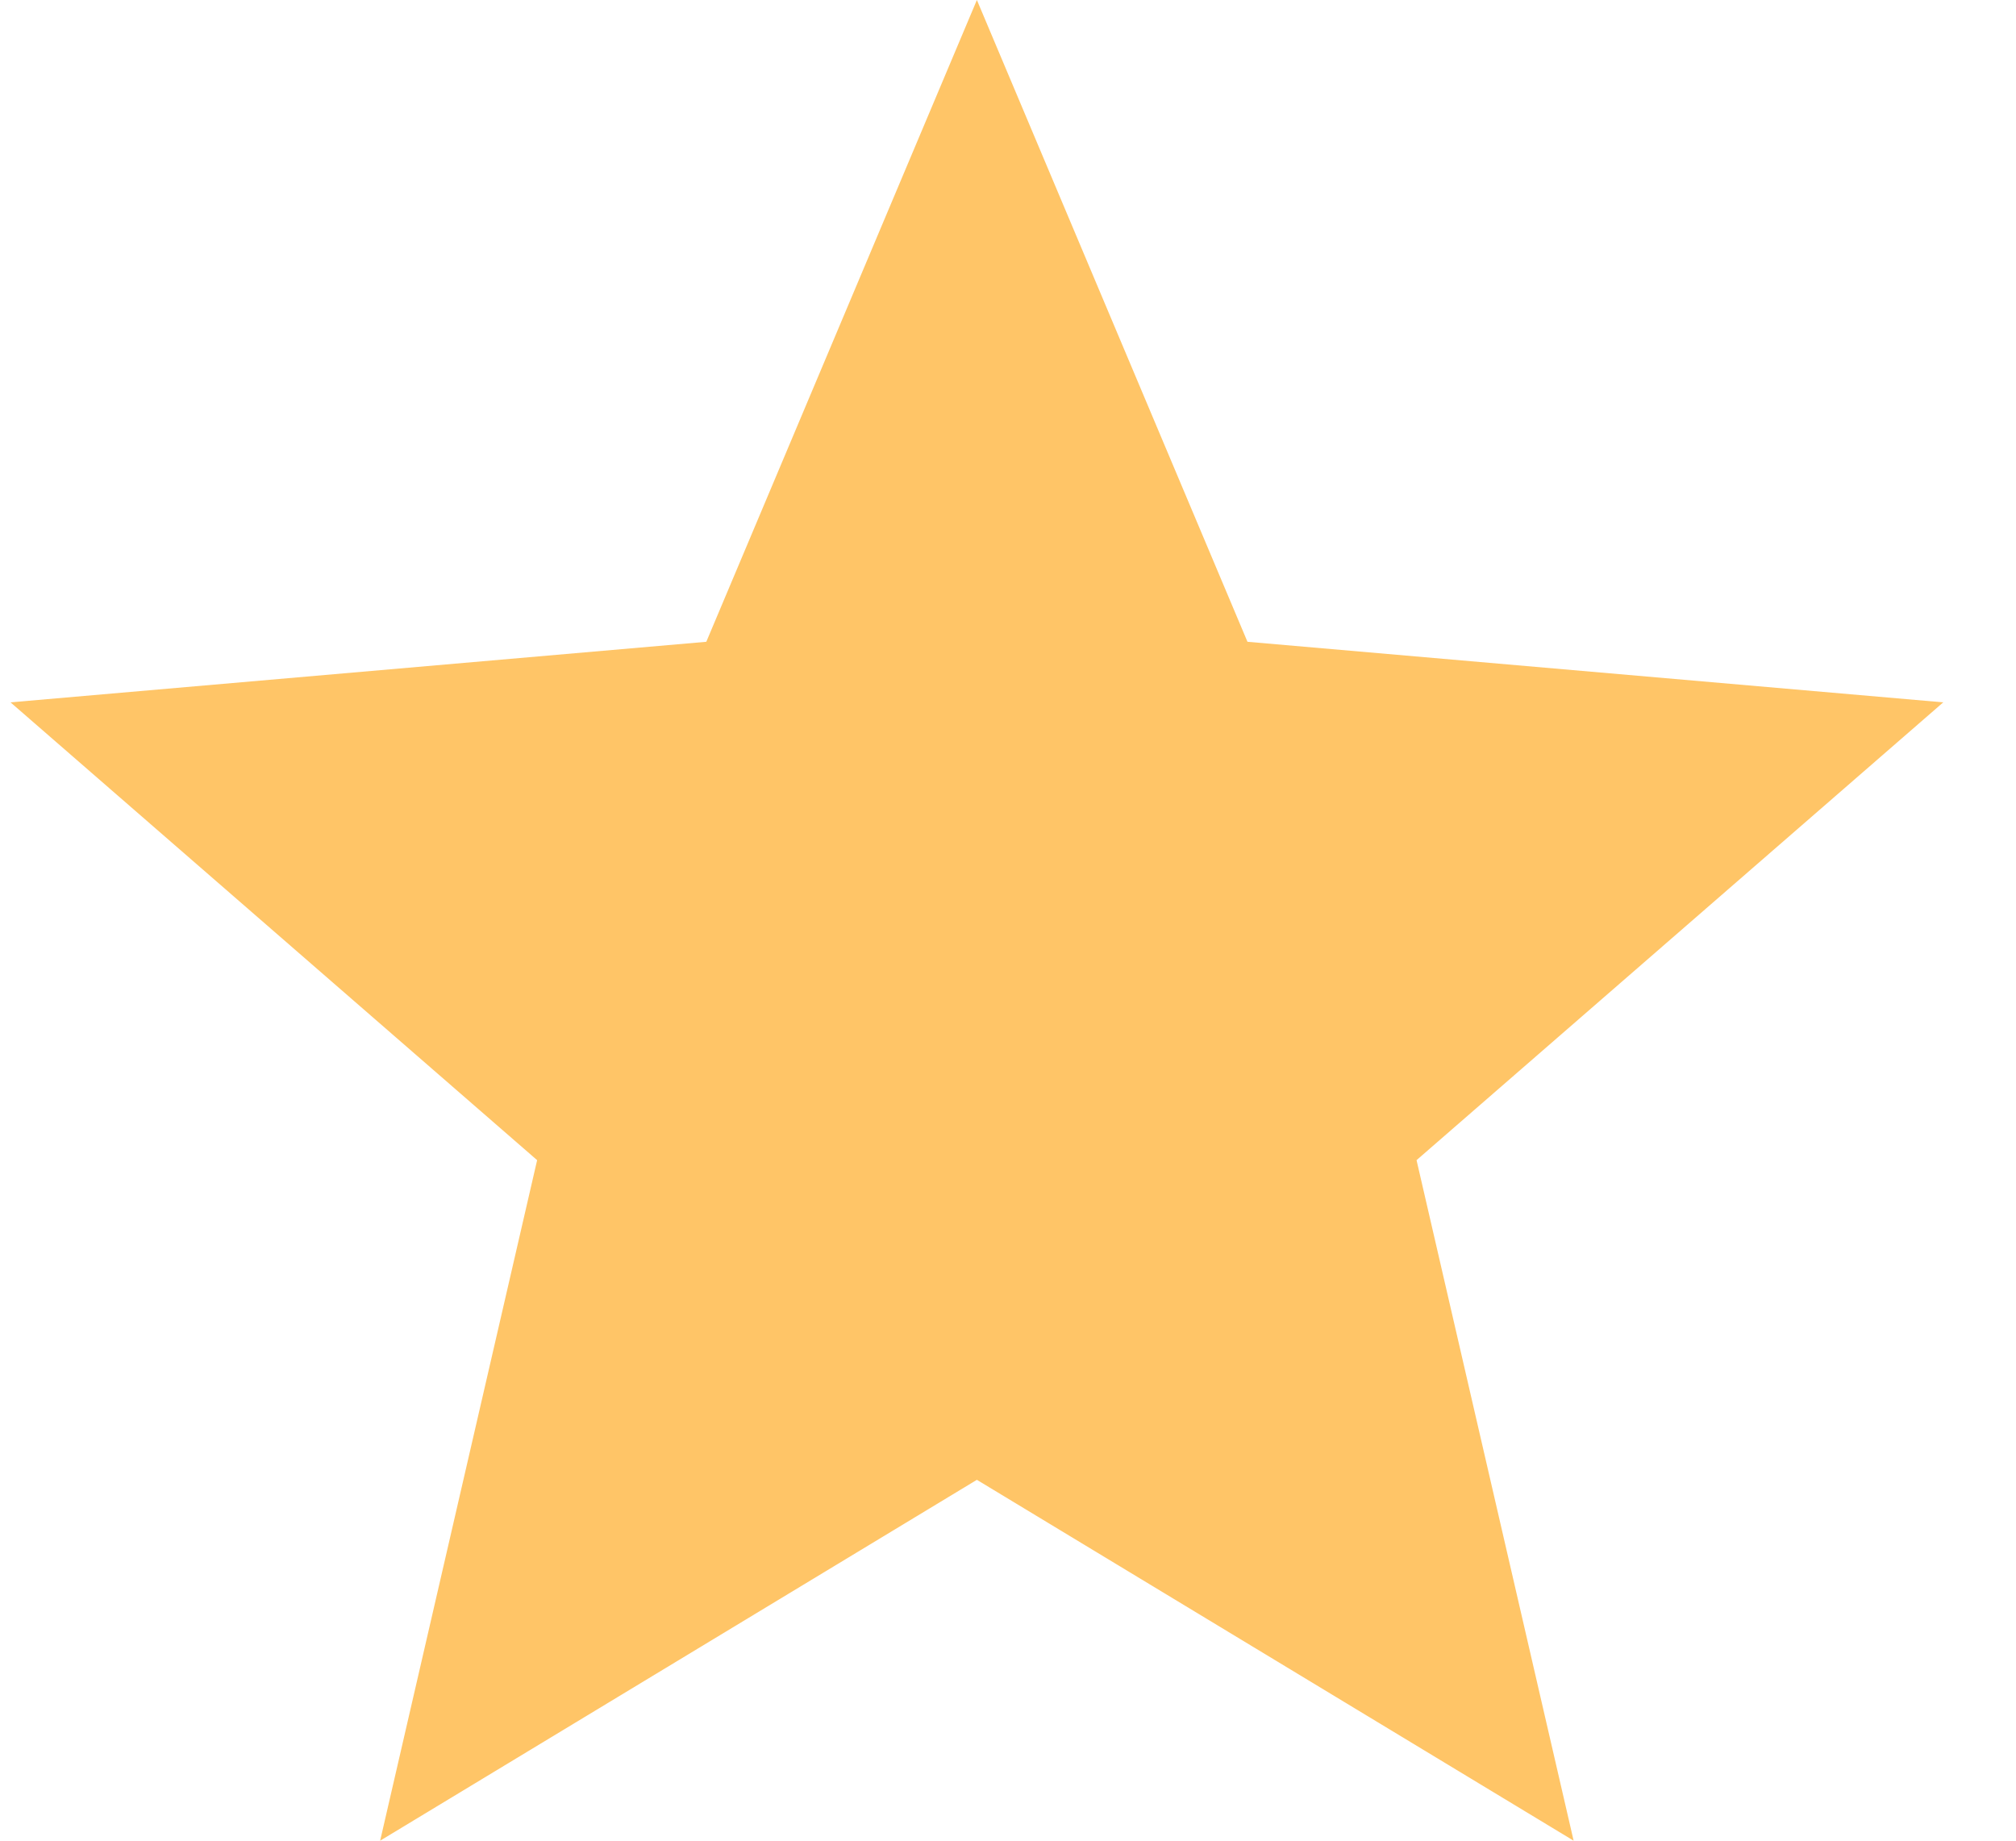
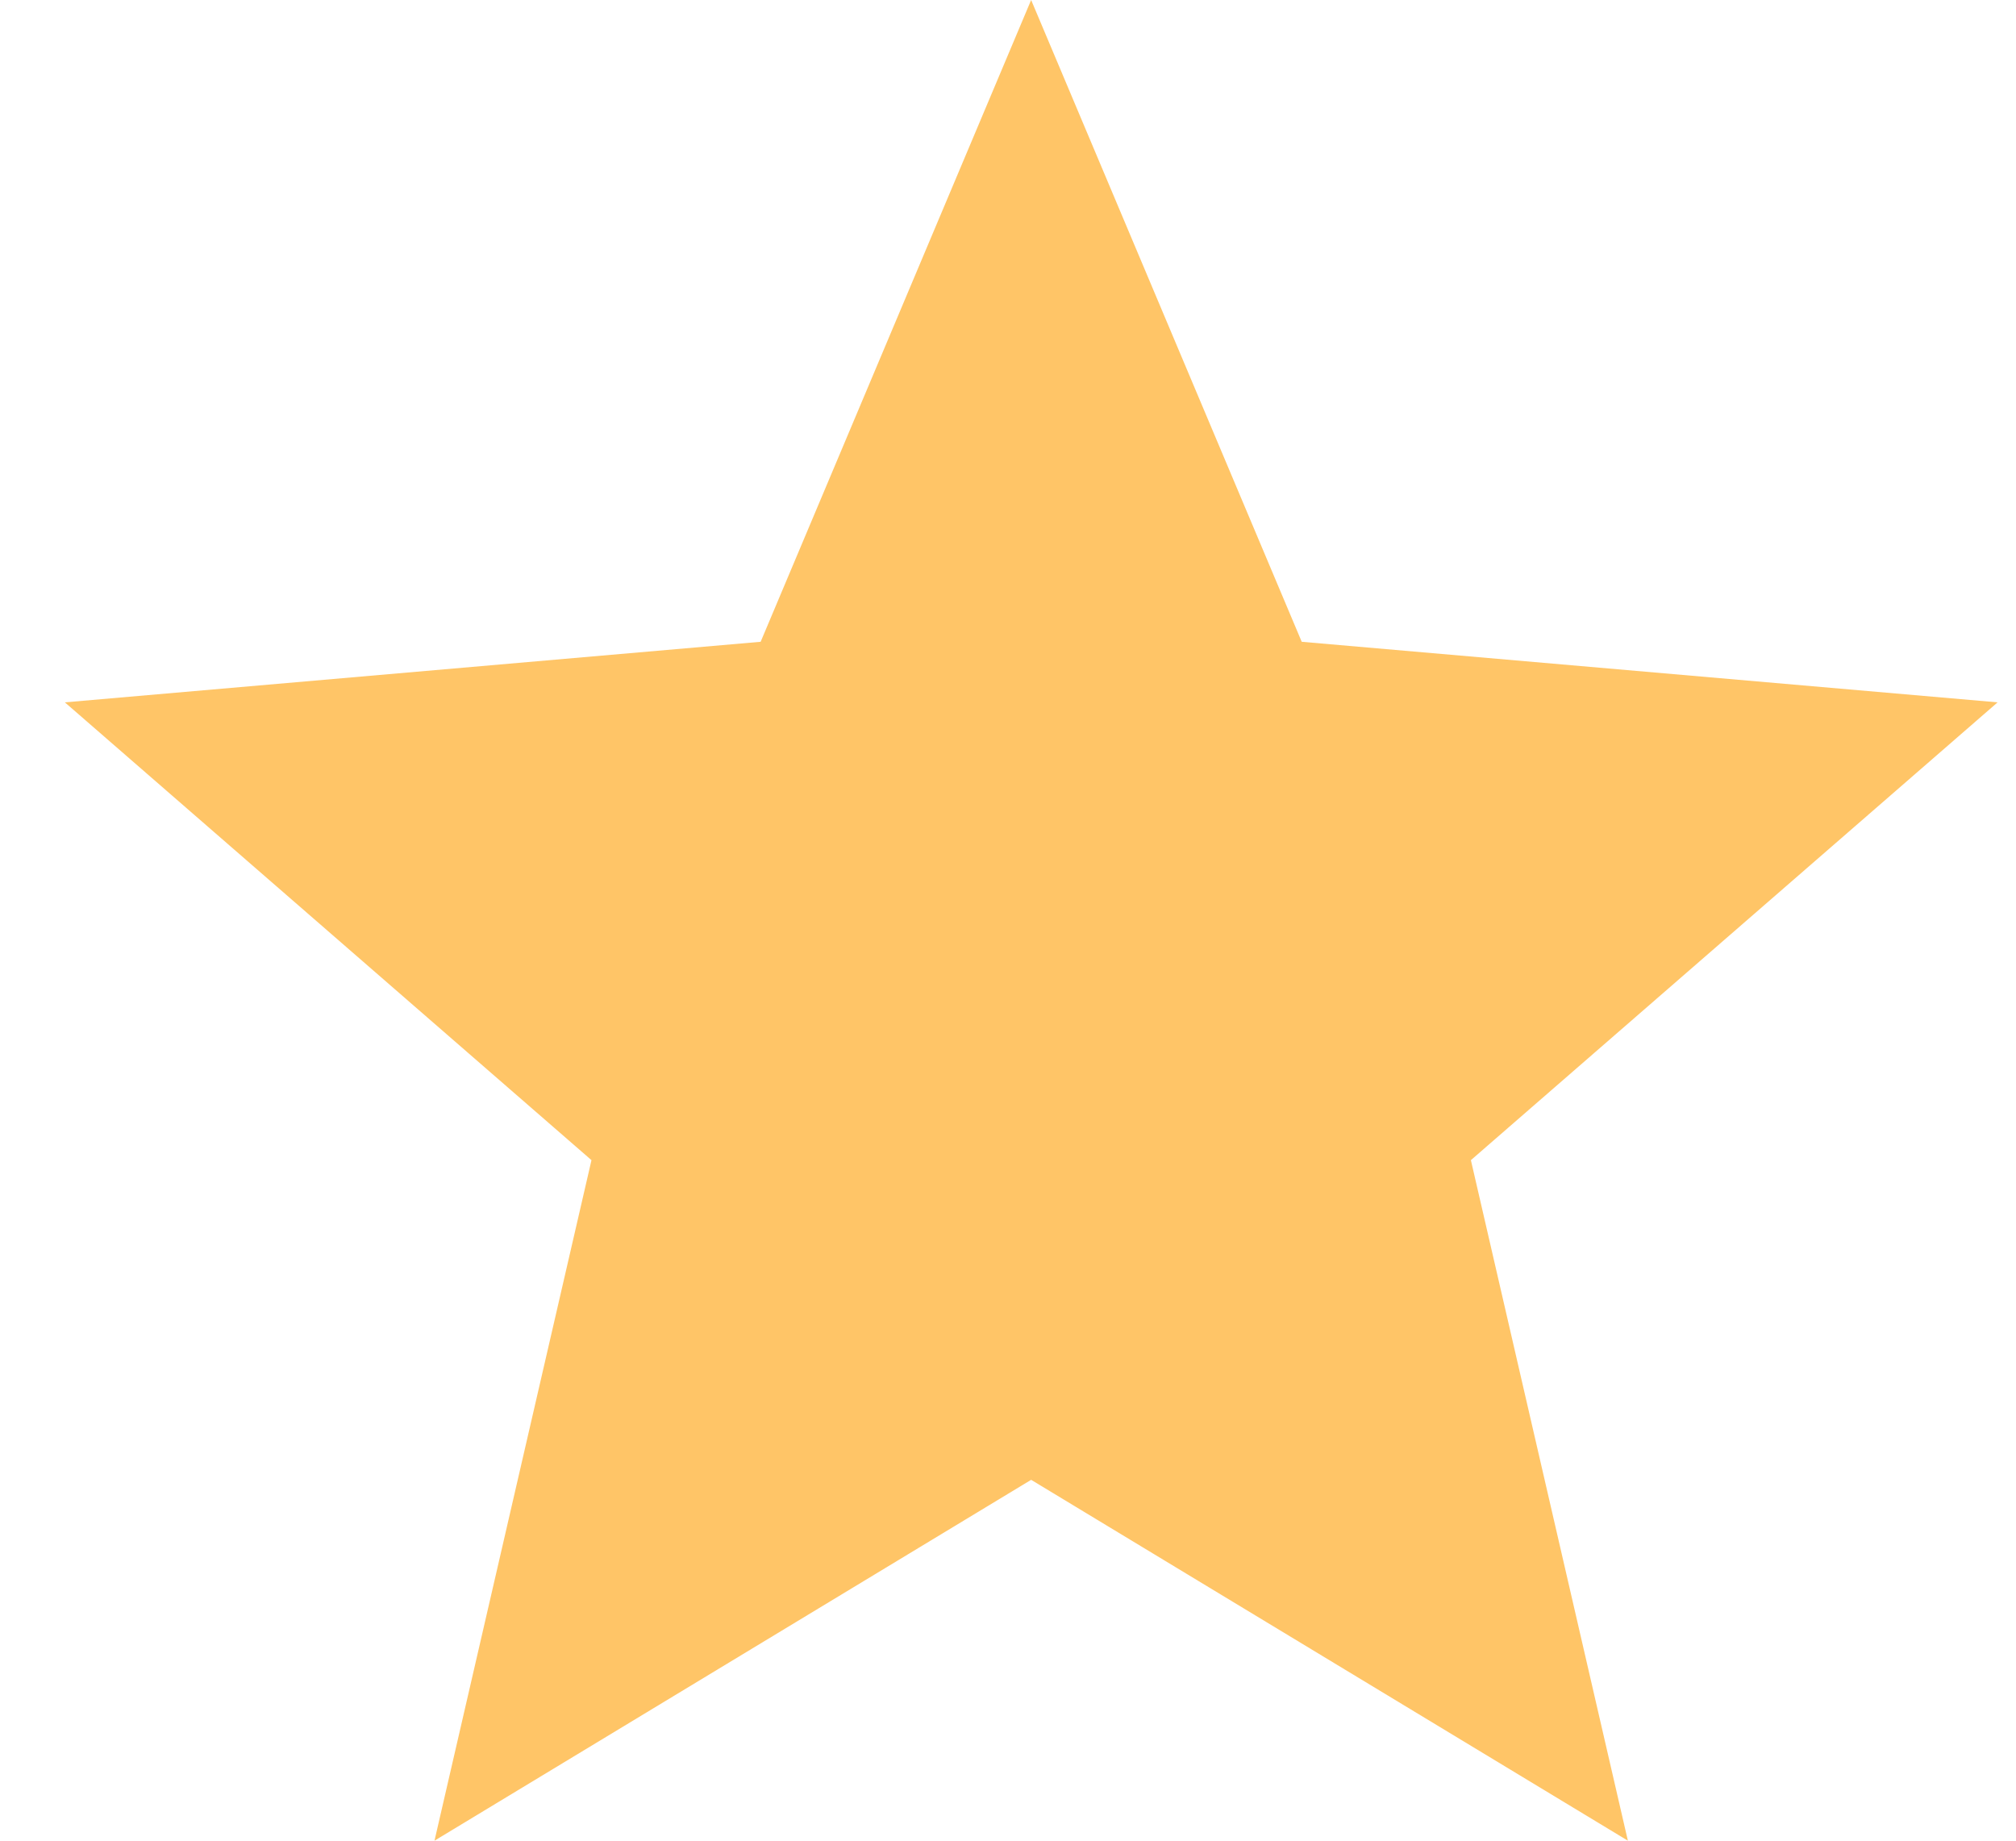
<svg xmlns="http://www.w3.org/2000/svg" width="23" height="21" viewBox="0 0 23 21" fill="none">
-   <path d="M4.337 21L6.128 13.236L0.12 8.013L8.058 7.322L11.145 0L14.232 7.322L22.17 8.013L16.161 13.236L17.953 21L11.145 16.883L4.337 21Z" fill="#FFC567" />
+   <path d="M4.957 21L6.748 13.236L0.74 8.013L8.678 7.322L11.764 0L14.851 7.322L22.79 8.013L16.781 13.236L18.572 21L11.764 16.883L4.957 21Z" fill="#FFC567" />
</svg>
